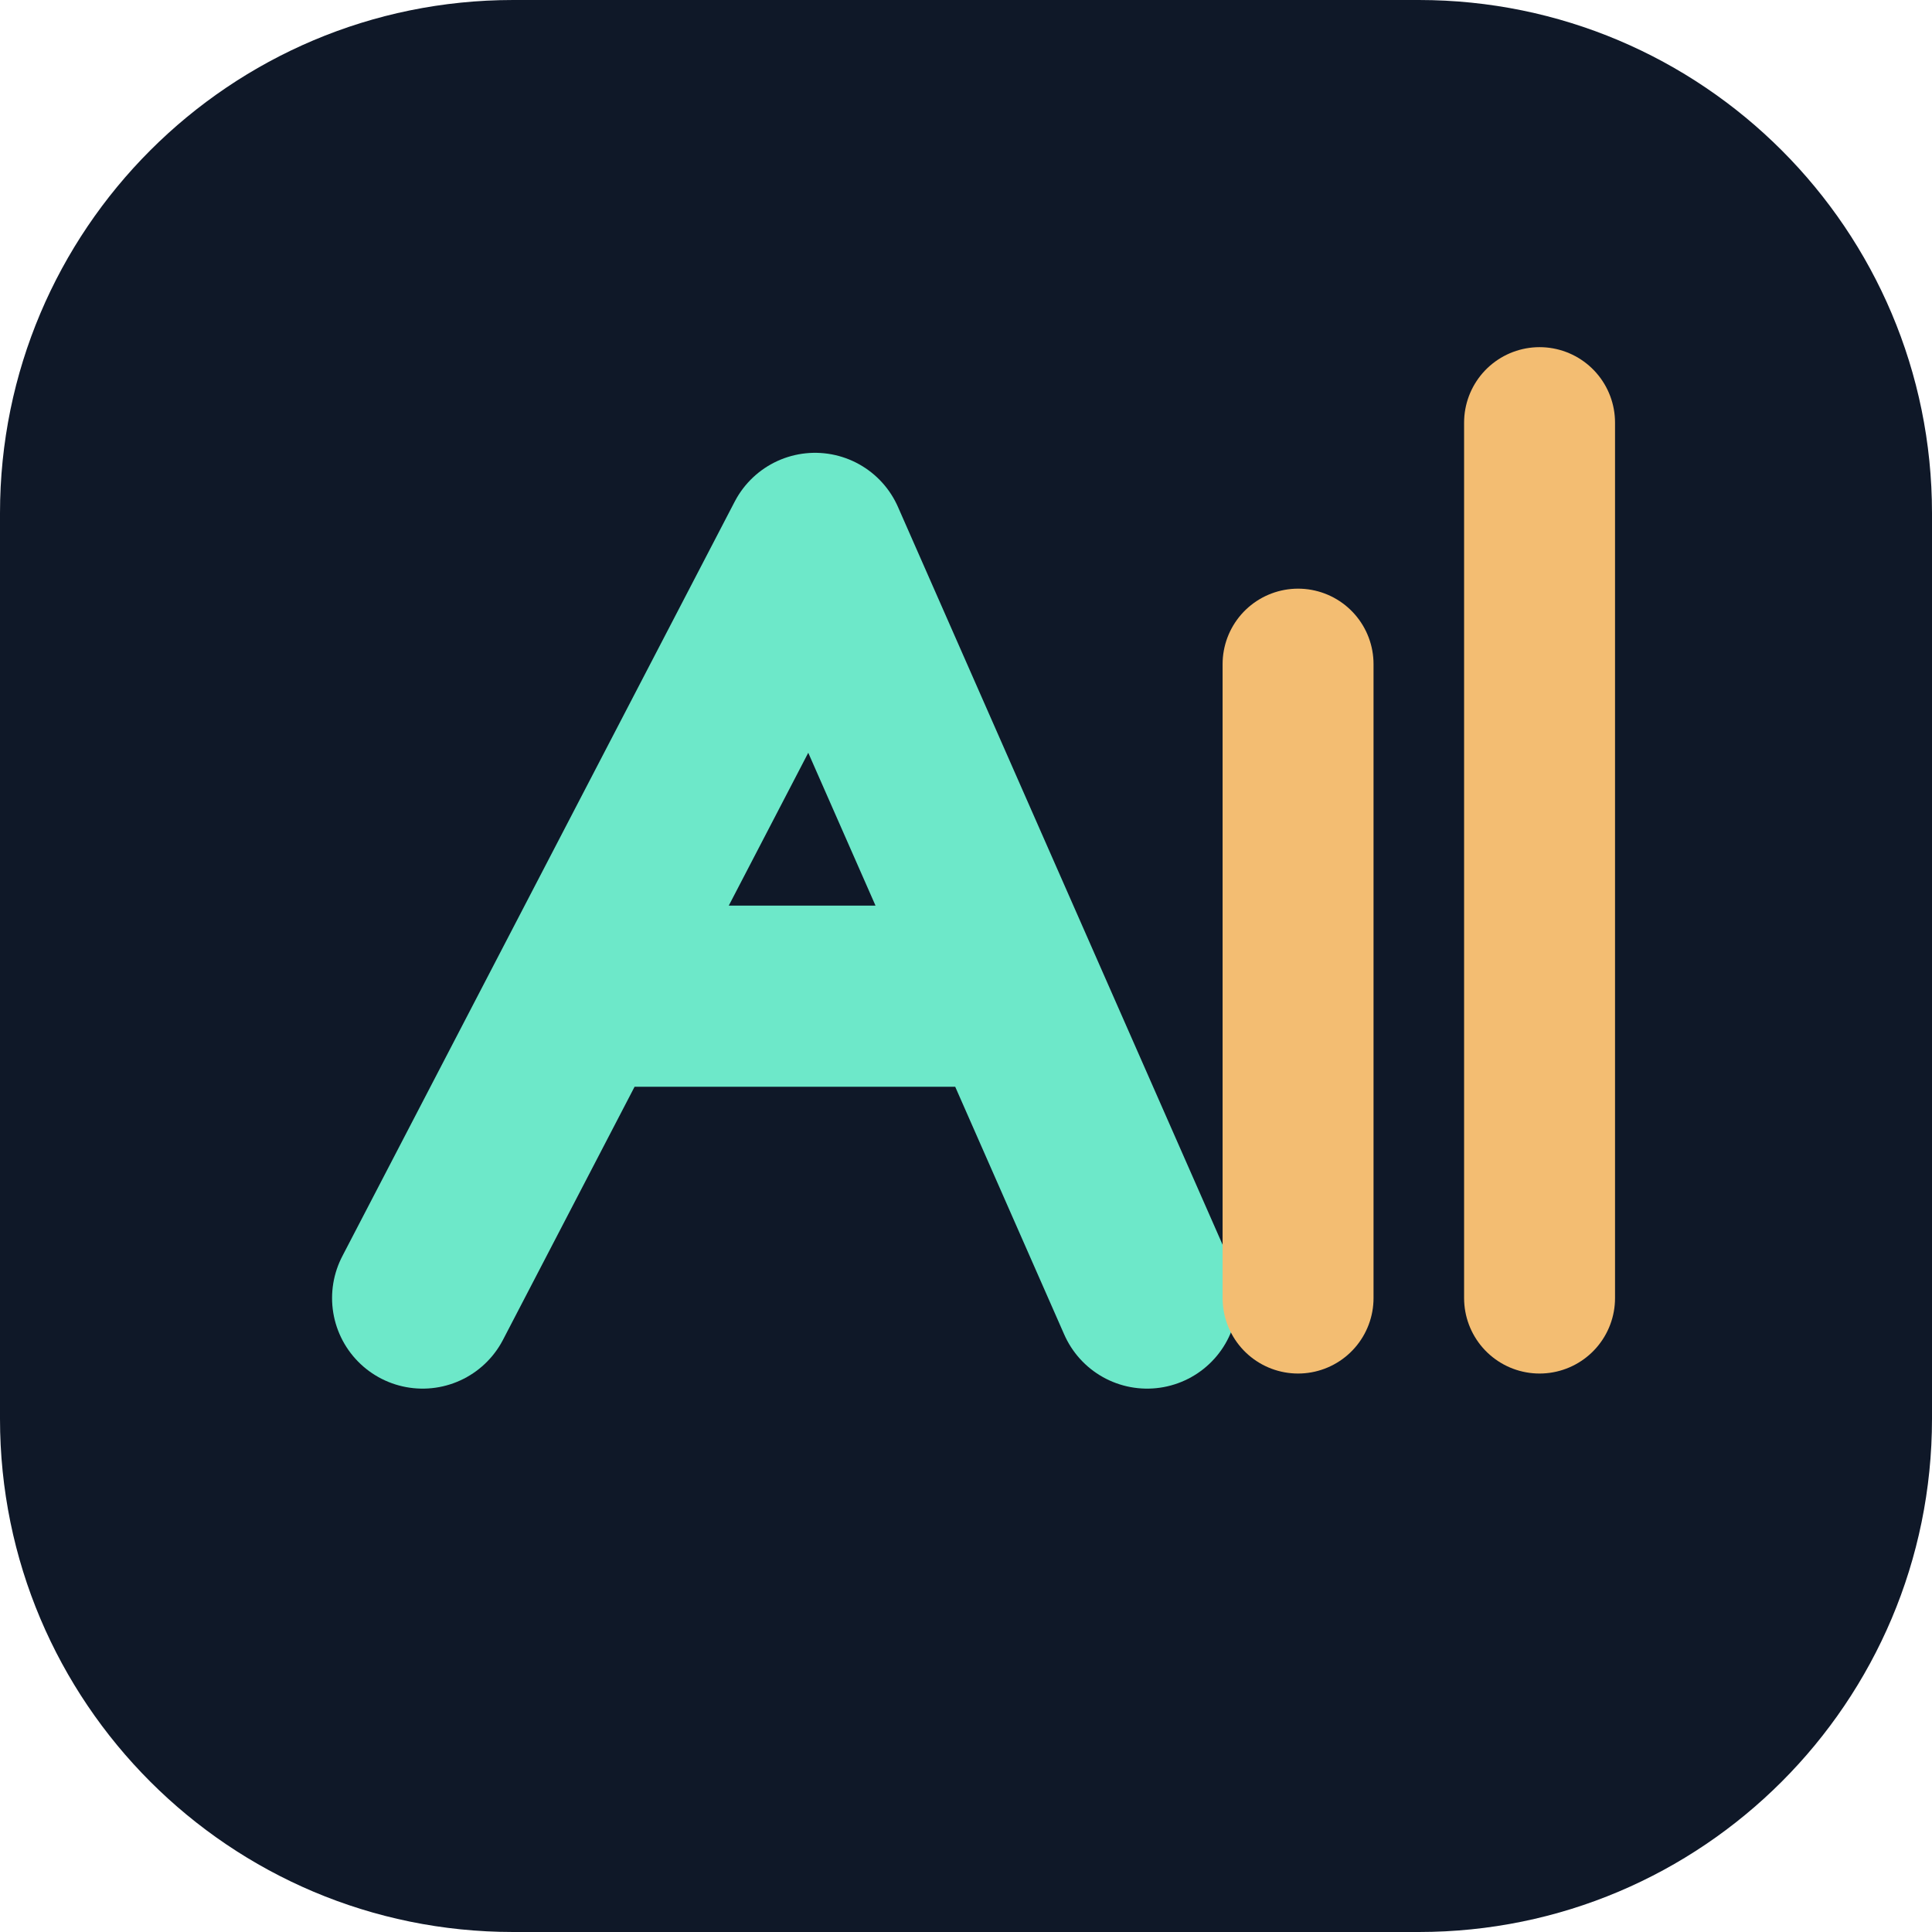
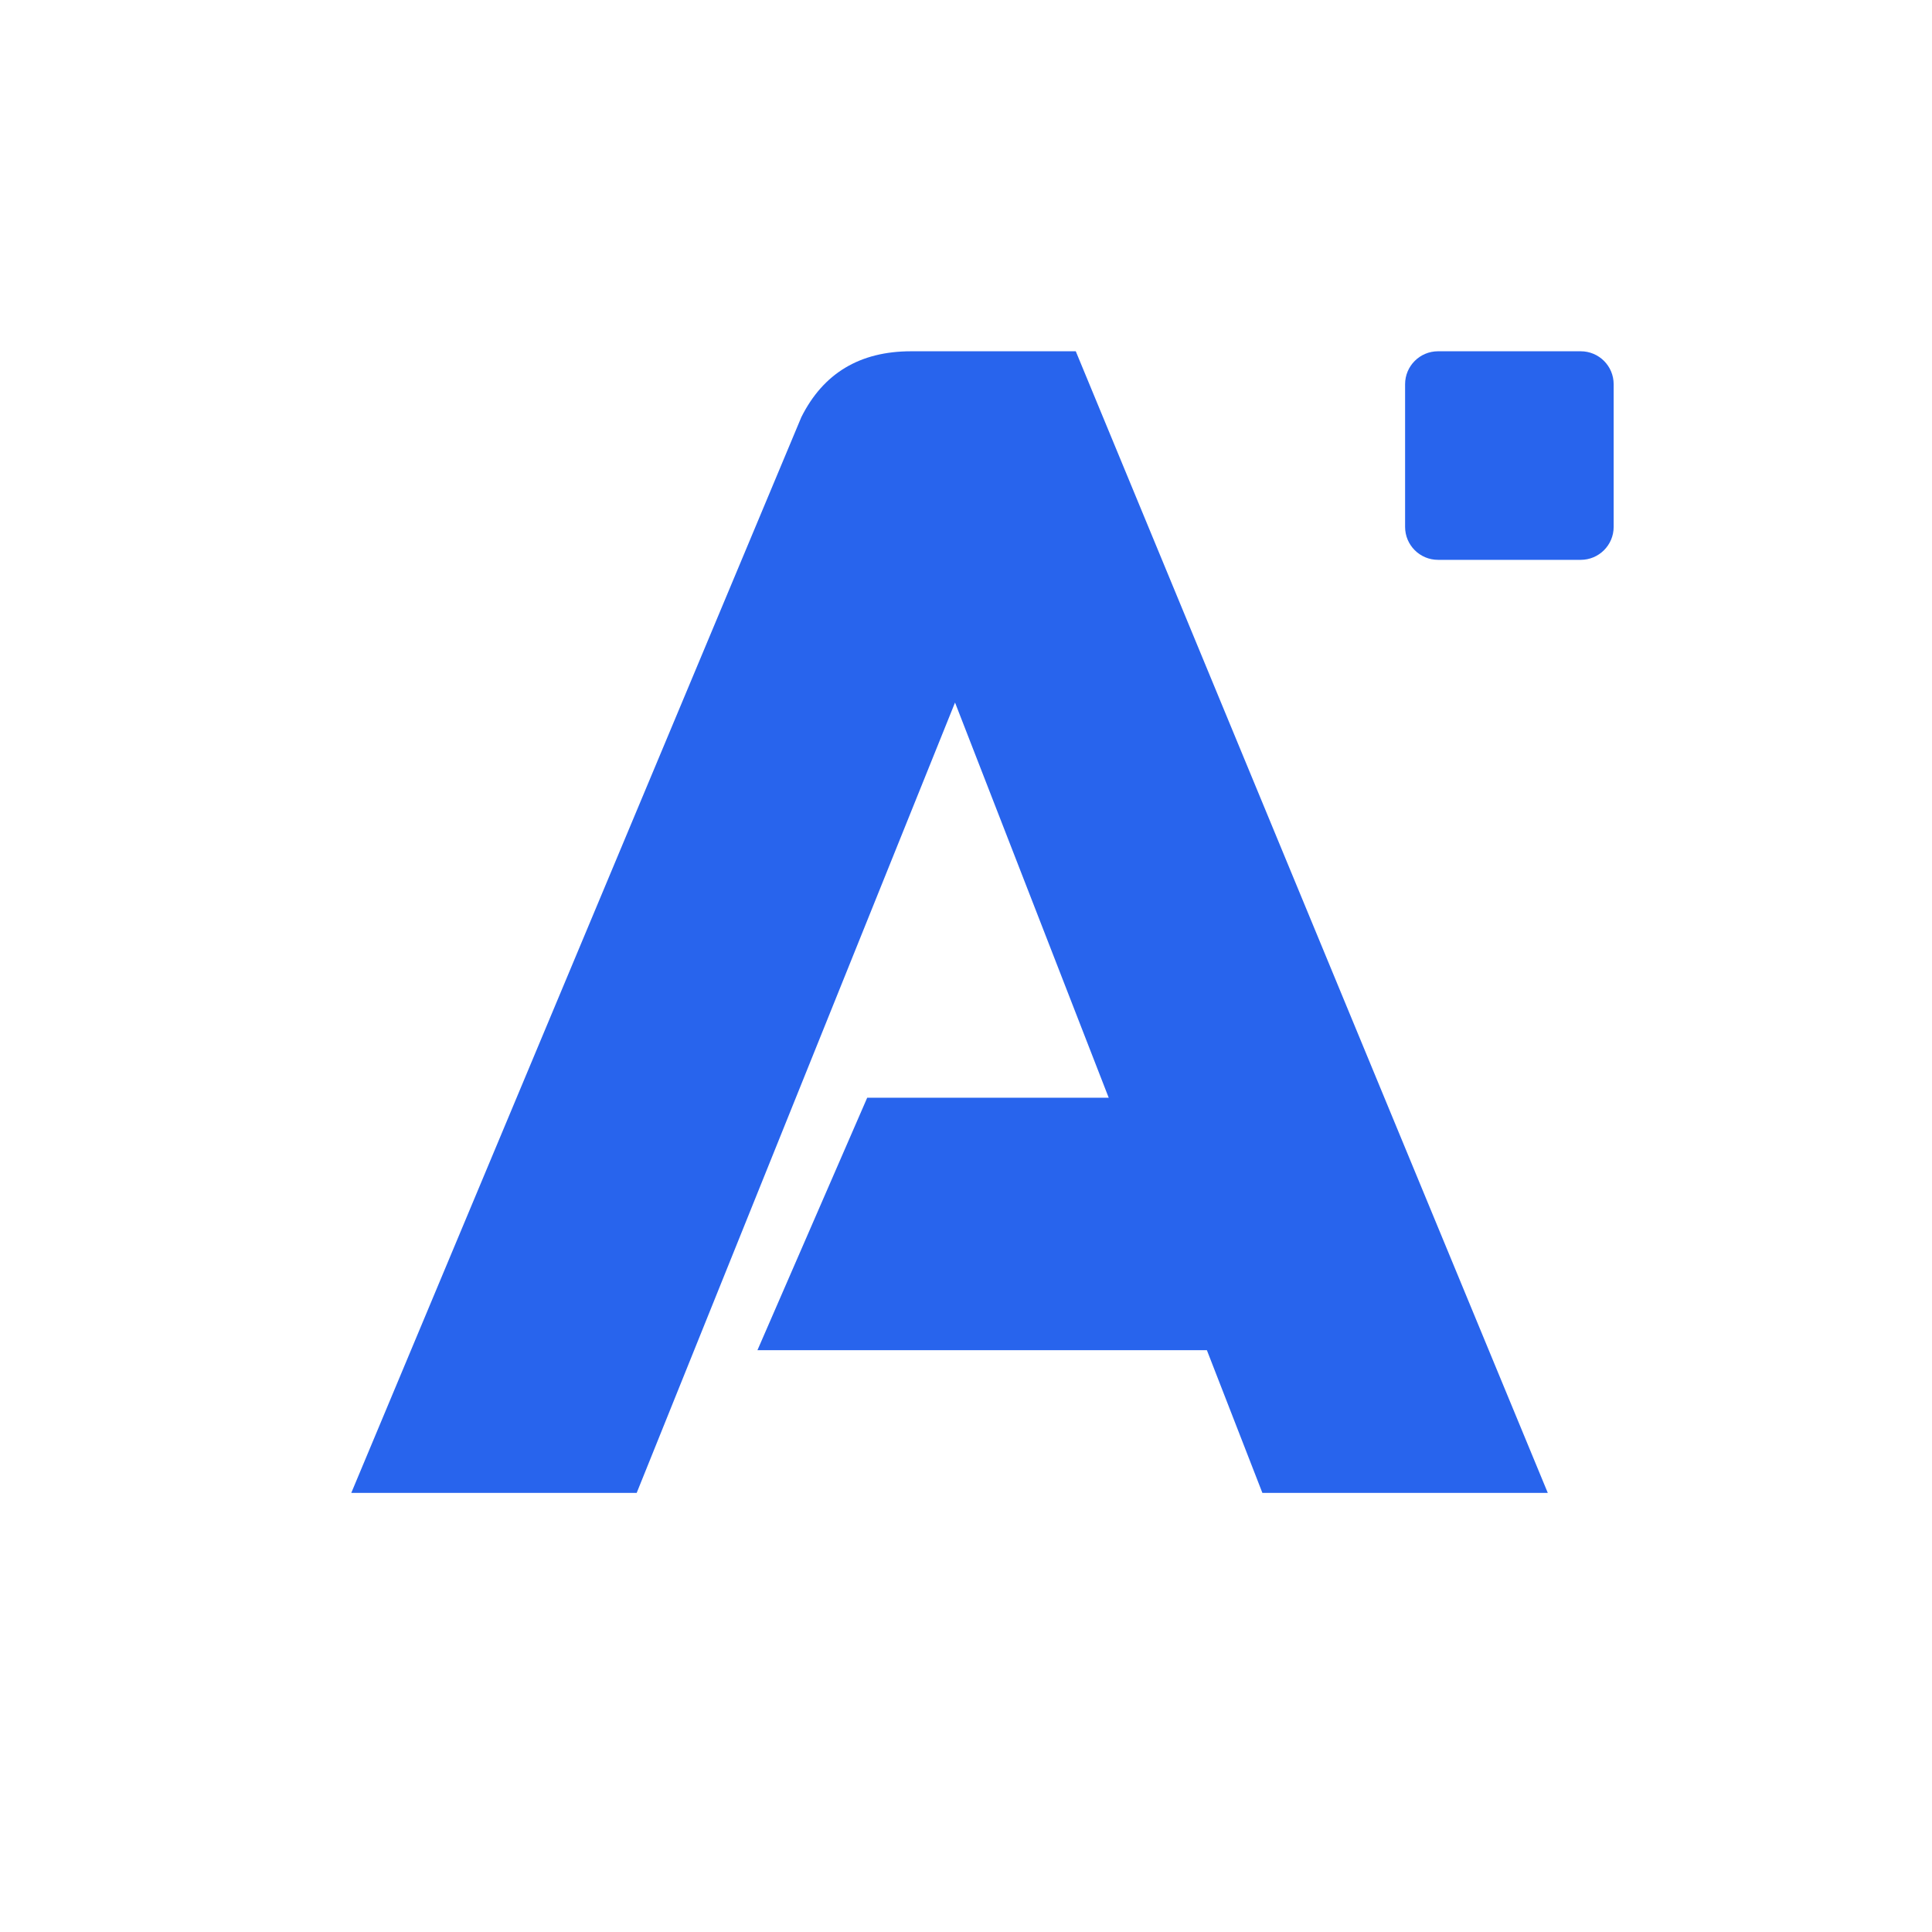
- <svg xmlns="http://www.w3.org/2000/svg" viewBox="0 0 64 64">
-   <rect width="64" height="64" rx="17" fill="#0f1828" />
-   <path d="M14 43 27 18l11 25M20 33h13" fill="none" stroke="#6de8c9" stroke-width="6" stroke-linecap="round" stroke-linejoin="round" />
-   <path d="M43 22v21m8-29v29" stroke="#f3bd72" stroke-width="5" stroke-linecap="round" />
+ <svg xmlns="http://www.w3.org/2000/svg" viewBox="0 0 176 176" role="img">
+   <g transform="translate(18 16)">
+     <g fill="#2864ED">
+       <path d="M14 120 55 22Q58 16 65 16H80L123 120H97L69 48 40 120Z" />
+       <path d="M61 84H88L98 107H51Z" />
+       <rect x="110" y="16" width="19" height="19" rx="3" />
+     </g>
+   </g>
</svg>
